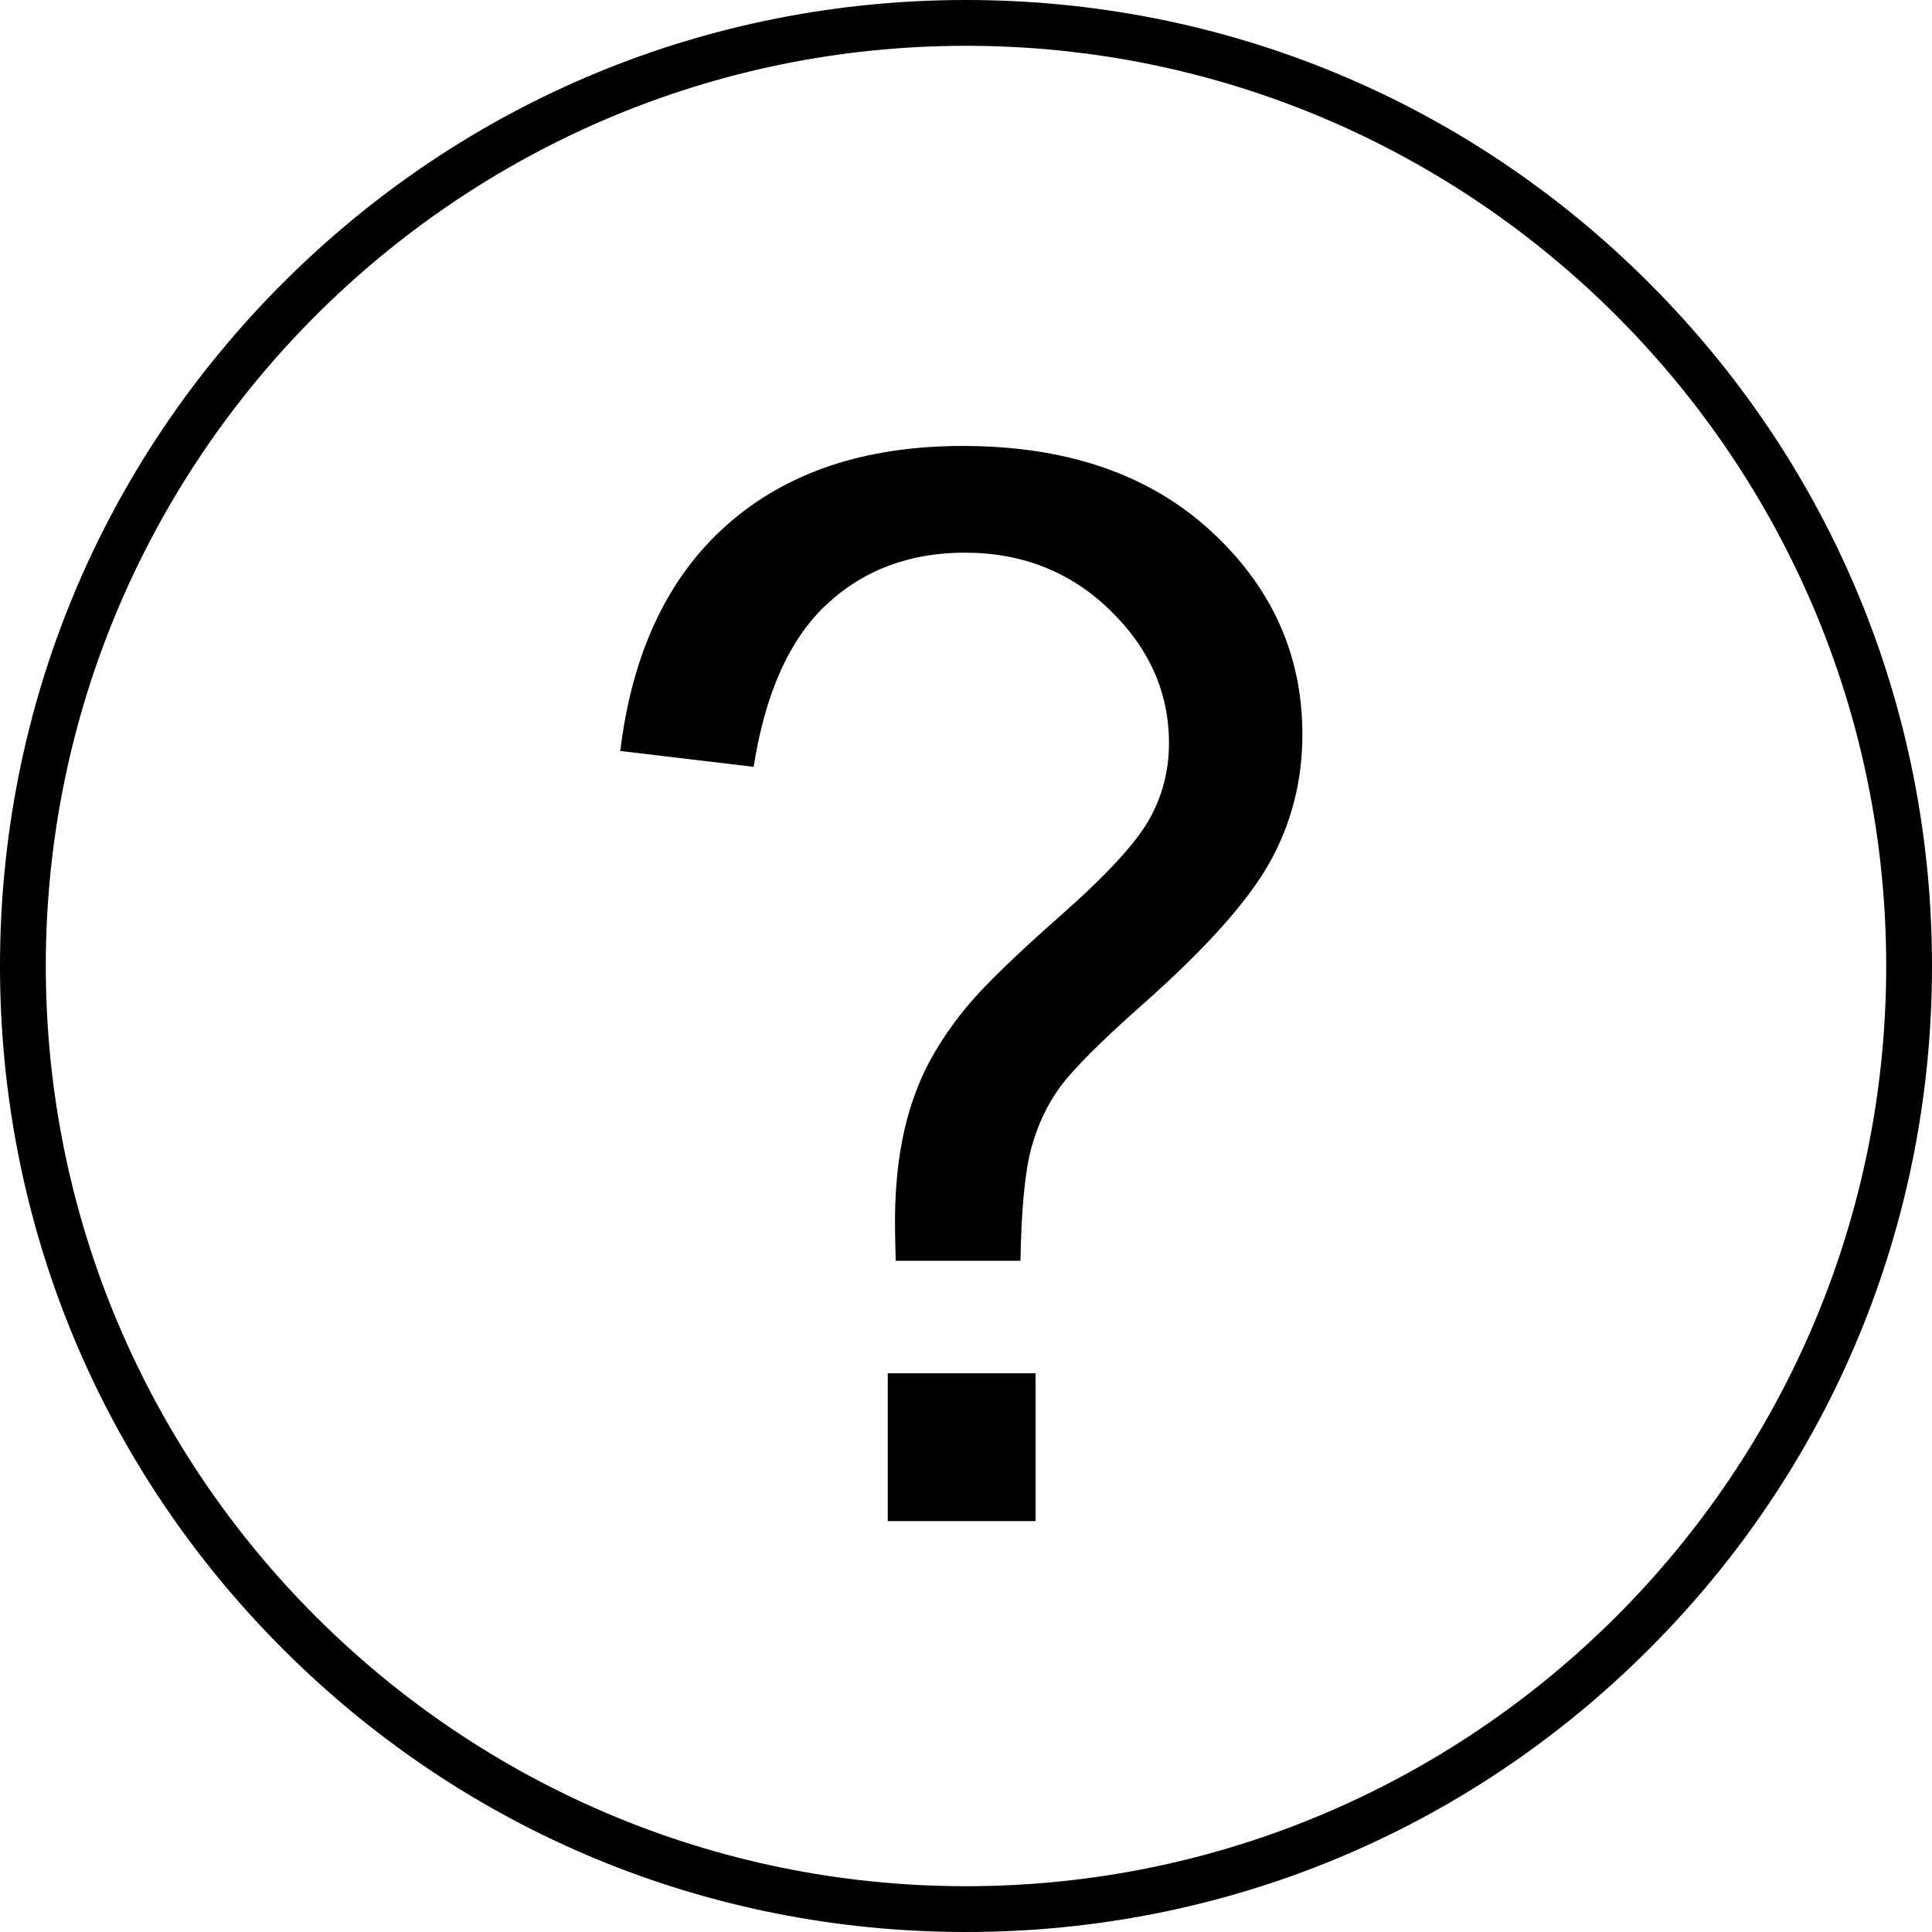
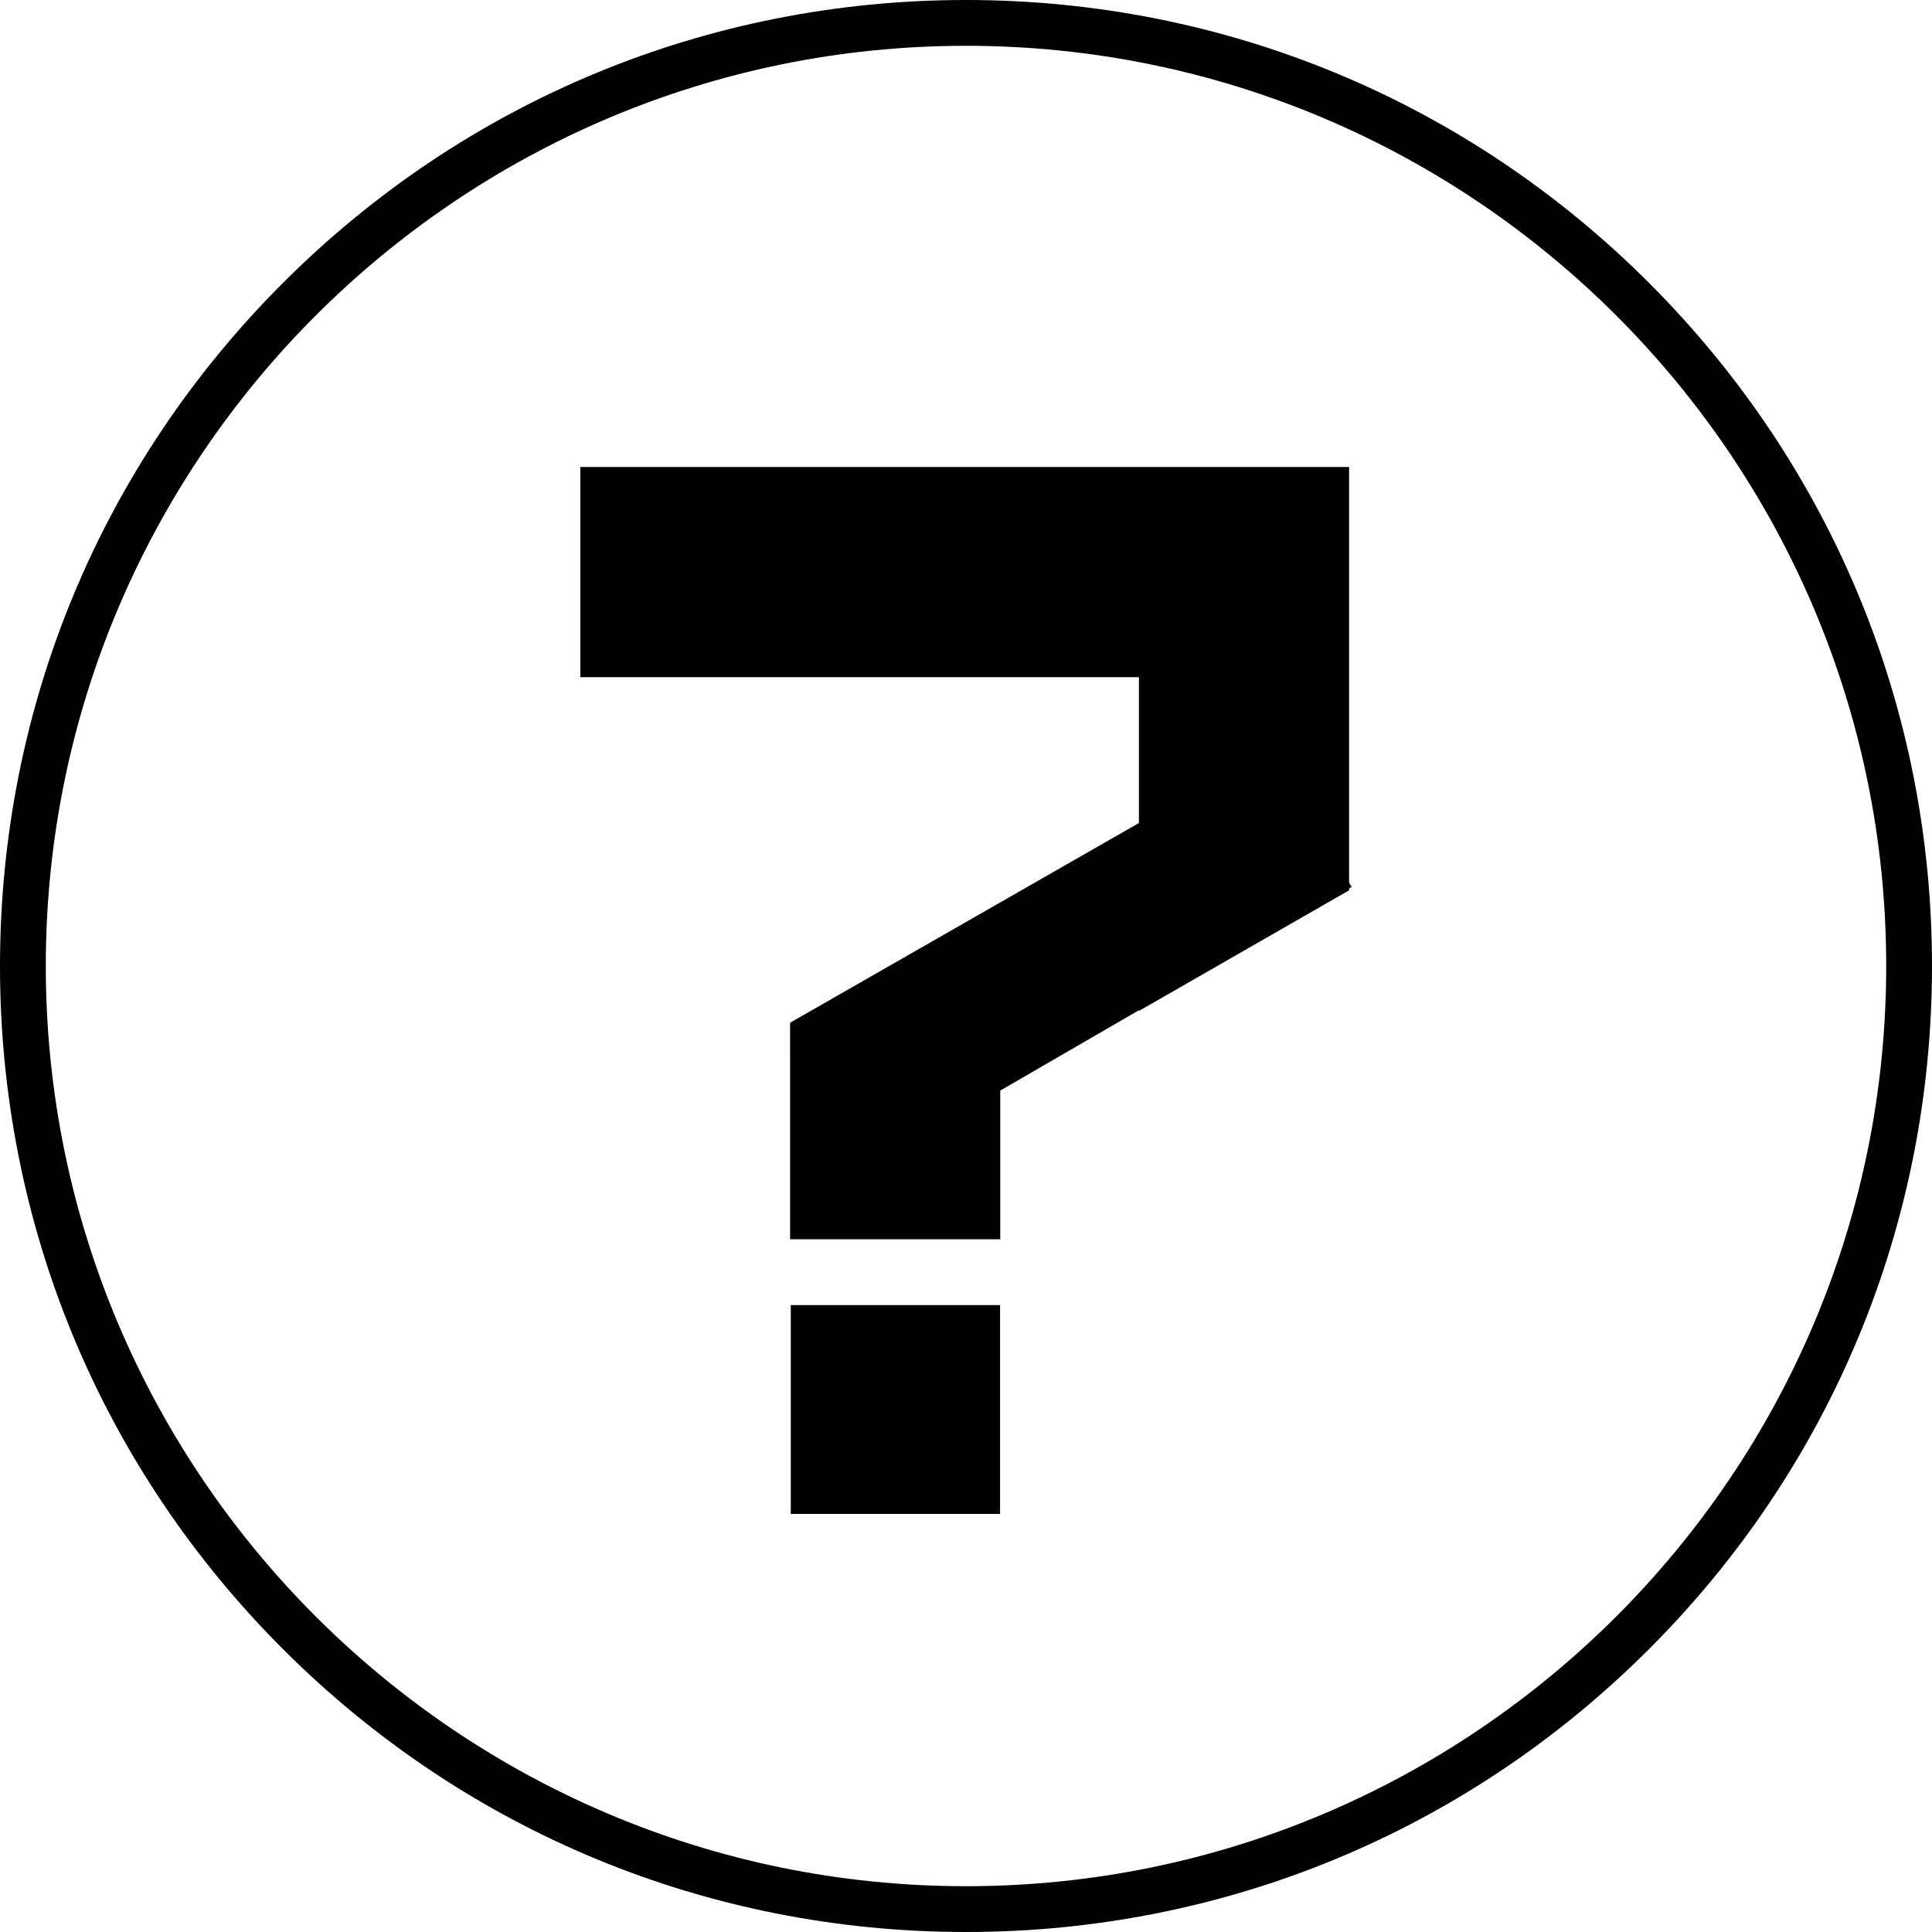
<svg xmlns="http://www.w3.org/2000/svg" version="1.1" id="Layer_1" x="0px" y="0px" width="632.805px" height="632.805px" viewBox="0 0 632.805 632.805" enable-background="new 0 0 632.805 632.805" xml:space="preserve">
  <g display="none">
    <path display="inline" fill="#29A249" d="M540.133,92.672C480.374,32.912,400.917,0,316.403,0   c-84.514,0-163.97,32.912-223.73,92.672C32.912,152.434,0,231.89,0,316.405c0,84.513,32.912,163.968,92.673,223.728   c59.761,59.764,139.216,92.672,223.73,92.672c84.514,0,163.971-32.908,223.73-92.672c59.762-59.76,92.672-139.215,92.672-223.728   C632.805,231.89,599.895,152.433,540.133,92.672z M316.403,617.805C150.209,617.805,15,482.598,15,316.405   C15,150.209,150.209,15,316.403,15c166.193,0,301.402,135.209,301.402,301.405C617.805,482.598,482.596,617.805,316.403,617.805z" />
    <path display="inline" fill="#29A249" d="M521.616,335.646c-0.103,0.425-10.136,42.746-40.756,84.773   c-40.813,56.016-96.812,84.416-166.439,84.416c-69.395,0-124.596-28.227-164.07-83.895c-29.775-41.994-39-84.717-39.089-85.146   l-14.683,3.068c0.385,1.85,9.804,45.785,41.214,90.293c18.545,26.275,40.928,47.234,66.528,62.297   c32.013,18.83,69.056,28.379,110.1,28.379c41.029,0,78.269-9.541,110.688-28.354c25.914-15.041,48.752-35.979,67.875-62.229   c32.399-44.473,42.813-88.377,43.244-90.225L521.616,335.646z" />
    <circle display="inline" fill="#29A249" cx="203.32" cy="229.171" r="30.334" />
    <circle display="inline" fill="#29A249" cx="429.487" cy="229.171" r="30.334" />
  </g>
  <g display="none">
    <path display="inline" fill="#2DA97D" d="M540.133,92.672C480.374,32.912,400.917,0,316.403,0   c-84.514,0-163.97,32.912-223.73,92.672C32.912,152.434,0,231.89,0,316.405c0,84.513,32.912,163.968,92.673,223.728   c59.761,59.764,139.216,92.672,223.73,92.672c84.514,0,163.971-32.908,223.73-92.672c59.762-59.76,92.672-139.215,92.672-223.728   C632.805,231.89,599.895,152.433,540.133,92.672z M316.403,617.805C150.209,617.805,15,482.598,15,316.405   C15,150.209,150.209,15,316.403,15c166.193,0,301.402,135.209,301.402,301.405C617.805,482.598,482.596,617.805,316.403,617.805z" />
    <circle display="inline" fill="#2DA97D" cx="203.32" cy="229.171" r="30.334" />
    <circle display="inline" fill="#2DA97D" cx="429.487" cy="229.171" r="30.334" />
    <path display="inline" fill="#2DA97D" d="M445.553,442.008c-30.17,18.398-77.926,40.33-134.091,40.33   c-56.013,0-100.913-21.83-128.717-40.143c-30.195-19.892-47.398-40.082-47.755-40.506c-0.002-0.005-0.003-0.007-0.004-0.009   l-11.497,9.64c0.741,0.885,18.515,21.914,50.558,43.104c29.599,19.576,77.465,42.912,137.415,42.912   c59.832,0,110.408-23.258,142.302-42.77c34.484-21.101,54.709-41.99,55.556-42.869L498.5,401.307   C498.303,401.51,478.508,421.913,445.553,442.008z" />
  </g>
  <g display="none">
    <path display="inline" fill="#EE6427" d="M540.133,92.672C480.374,32.912,400.917,0,316.402,0   c-84.514,0-163.97,32.912-223.73,92.672C32.912,152.432,0,231.89,0,316.405c0,84.513,32.912,163.968,92.672,223.728   c59.761,59.764,139.217,92.672,223.73,92.672c84.515,0,163.97-32.908,223.731-92.672c59.762-59.76,92.672-139.215,92.672-223.728   C632.805,231.89,599.895,152.433,540.133,92.672z M316.402,617.805C150.209,617.805,15,482.598,15,316.405   C15,150.209,150.209,15,316.402,15c166.194,0,301.403,135.209,301.403,301.405C617.805,482.598,482.596,617.805,316.402,617.805z" />
    <circle display="inline" fill="#EE6427" cx="203.323" cy="229.171" r="30.334" />
    <circle display="inline" fill="#EE6427" cx="429.491" cy="229.171" r="30.334" />
    <rect x="308.933" y="293.553" transform="matrix(-0.2367 -0.9716 0.9716 -0.2367 -32.3762 846.7966)" display="inline" fill="#EE6427" width="15.004" height="285.126" />
  </g>
  <g display="none">
    <path display="inline" fill="#DE2F27" d="M540.131,92.672C480.374,32.912,400.917,0,316.402,0   c-84.514,0-163.971,32.912-223.73,92.672C32.911,152.433,0,231.89,0,316.405c0,84.513,32.912,163.968,92.672,223.728   c59.76,59.764,139.217,92.672,223.73,92.672c84.513,0,163.97-32.908,223.729-92.672c59.764-59.76,92.674-139.215,92.674-223.728   C632.805,231.89,599.895,152.433,540.131,92.672z M316.402,617.805C150.209,617.805,15,482.598,15,316.405   C15,150.209,150.209,15,316.402,15c166.194,0,301.403,135.209,301.403,301.405C617.805,482.598,482.596,617.805,316.402,617.805z" />
    <circle display="inline" fill="#DE2F27" cx="203.322" cy="229.171" r="30.334" />
    <circle display="inline" fill="#DE2F27" cx="429.489" cy="229.171" r="30.334" />
    <path display="inline" fill="#DE2F27" d="M320.784,391.012c-55.071,0-104.478,22.316-136.226,41.035   c-34.264,20.203-55.396,40.188-56.279,41.025l10.34,10.862c0.207-0.192,21.01-19.823,53.889-39.161   c30.066-17.687,76.727-38.765,128.276-38.765c51.547,0,98.207,21.078,128.271,38.765c32.885,19.338,53.688,38.969,53.892,39.159   l10.344-10.86c-0.883-0.84-22.017-20.822-56.279-41.025C425.258,413.329,375.854,391.012,320.784,391.012z" />
  </g>
  <path display="none" fill="#29A249" d="M316.403,0.619C142.001,0.619,0.618,142,0.618,316.405  c0,174.399,141.383,315.782,315.785,315.782s315.785-141.383,315.785-315.782C632.188,142,490.805,0.619,316.403,0.619z   M432.006,196.217c17.125,0,31.008,13.884,31.008,31.01c0,17.125-13.883,31.01-31.008,31.01c-17.127,0-31.01-13.885-31.01-31.01  C400.999,210.101,414.879,196.217,432.006,196.217z M200.8,196.217c17.126,0,31.009,13.884,31.009,31.01  c0,17.125-13.883,31.01-31.009,31.01c-17.125,0-31.009-13.885-31.009-31.01C169.792,210.101,183.675,196.217,200.8,196.217z   M496.917,431.768c-19.549,26.834-42.896,48.238-69.387,63.613c-33.142,19.236-71.212,28.99-113.153,28.99  c-41.958,0-79.826-9.762-112.552-29.012c-26.17-15.396-49.052-36.822-68.01-63.688c-32.11-45.5-41.738-90.416-42.132-92.305  l15.01-3.137c0.092,0.436,9.521,44.106,39.96,87.034c40.353,56.91,96.784,85.769,167.725,85.769  c71.183,0,128.427-29.035,170.146-86.297c31.306-42.965,41.563-86.232,41.664-86.664l14.938,3.457  C540.688,341.422,530.042,386.303,496.917,431.768z" />
  <path display="none" fill="#2DA97D" d="M316.403,0.619C142.001,0.619,0.618,142,0.618,316.405  c0,174.399,141.383,315.782,315.785,315.782s315.785-141.383,315.785-315.782C632.188,142,490.805,0.619,316.403,0.619z   M432.006,196.217c17.125,0,31.008,13.884,31.008,31.01c0,17.125-13.883,31.01-31.008,31.01c-17.127,0-31.01-13.885-31.01-31.01  C400.999,210.101,414.879,196.217,432.006,196.217z M200.8,196.217c17.126,0,31.009,13.884,31.009,31.01  c0,17.125-13.882,31.01-31.009,31.01c-17.126,0-31.009-13.885-31.009-31.01C169.792,210.101,183.674,196.217,200.8,196.217z   M456.827,457.647c-32.605,19.942-84.312,43.723-145.475,43.723c-61.285,0-110.218-23.855-140.476-43.867  c-32.757-21.664-50.927-43.162-51.685-44.066l11.753-9.852c0.001,0.002,0.002,0.004,0.004,0.006  c0.365,0.437,17.951,21.076,48.819,41.408c28.423,18.721,74.323,41.037,131.584,41.037c57.417,0,106.237-22.42,137.079-41.229  c33.689-20.543,53.926-41.396,54.125-41.604l11.062,10.625C512.752,414.721,492.079,436.083,456.827,457.647z" />
  <path display="none" fill="#F89820" d="M316.402,0.619C142.001,0.619,0.618,142,0.618,316.405  c0,174.399,141.383,315.782,315.784,315.782c174.403,0,315.786-141.383,315.786-315.782C632.188,142,490.805,0.619,316.402,0.619z   M432.004,196.217c17.127,0,31.01,13.884,31.01,31.01c0,17.125-13.883,31.01-31.01,31.01c-17.125,0-31.008-13.885-31.008-31.01  C400.999,210.101,414.879,196.217,432.004,196.217z M200.8,196.217c17.126,0,31.009,13.884,31.009,31.01  c0,17.125-13.882,31.01-31.009,31.01c-17.126,0-31.008-13.885-31.008-31.01C169.792,210.101,183.674,196.217,200.8,196.217z   M501.834,446.504H129.727V431.17h372.109v15.334H501.834L501.834,446.504z" />
  <path display="none" fill="#EE6427" d="M316.402,0.619C142,0.619,0.618,142,0.618,316.405  c0,174.399,141.382,315.782,315.784,315.782c174.403,0,315.786-141.383,315.786-315.782C632.188,142,490.805,0.619,316.402,0.619z   M200.804,196.217c17.126,0,31.009,13.884,31.009,31.01c0,17.125-13.883,31.01-31.009,31.01c-17.126,0-31.009-13.885-31.009-31.01  C169.795,210.101,183.678,196.217,200.804,196.217z M176.633,480.708l-3.63-14.9l283.171-69.004l3.629,14.9L176.633,480.708z   M432.008,258.237c-17.125,0-31.008-13.885-31.008-31.01c0-17.126,13.883-31.01,31.008-31.01c17.127,0,31.012,13.884,31.012,31.01  C463.02,244.352,449.135,258.237,432.008,258.237z" />
  <path display="none" fill="#DE2F27" d="M316.402,0.619C142,0.619,0.618,142,0.618,316.405  c0,174.399,141.382,315.782,315.784,315.782c174.401,0,315.786-141.383,315.786-315.782C632.188,142,490.803,0.619,316.402,0.619z   M432.006,196.217c17.127,0,31.01,13.884,31.01,31.01c0,17.125-13.883,31.01-31.01,31.01c-17.125,0-31.008-13.885-31.008-31.01  C401,210.101,414.881,196.217,432.006,196.217z M200.803,196.217c17.127,0,31.01,13.884,31.01,31.01  c0,17.125-13.883,31.01-31.01,31.01c-17.125,0-31.008-13.885-31.008-31.01C169.795,210.101,183.678,196.217,200.803,196.217z   M507.102,487.668c-0.209-0.197-21.477-20.266-55.09-40.033c-30.731-18.078-78.434-39.627-131.131-39.627  c-52.697,0-100.397,21.549-131.133,39.627c-33.611,19.771-54.877,39.836-55.089,40.035l-10.57-11.104  c0.902-0.859,22.506-21.287,57.533-41.939c32.455-19.137,82.962-41.949,139.259-41.949s106.803,22.813,139.26,41.949  c35.027,20.652,56.633,41.08,57.533,41.939L507.102,487.668z" />
  <g display="none">
    <path display="inline" fill="#F89820" d="M540.133,92.672C480.374,32.912,400.917,0,316.402,0   c-84.514,0-163.97,32.912-223.729,92.672C32.912,152.434,0,231.89,0,316.405c0,84.513,32.911,163.968,92.673,223.728   c59.761,59.764,139.216,92.672,223.729,92.672c84.515,0,163.97-32.908,223.731-92.672c59.762-59.76,92.672-139.215,92.672-223.728   C632.805,231.89,599.895,152.433,540.133,92.672z M316.402,617.805C150.208,617.805,15,482.598,15,316.405   C15,150.209,150.208,15,316.402,15s301.403,135.209,301.403,301.405C617.805,482.598,482.596,617.805,316.402,617.805z" />
    <circle display="inline" fill="#F89820" cx="203.319" cy="229.171" r="30.334" />
    <circle display="inline" fill="#F89820" cx="429.487" cy="229.171" r="30.334" />
    <polygon display="inline" fill="#F89820" points="352.632,438.389 280.054,418.388 207.478,438.388 136.898,418.938    132.913,433.399 207.478,453.948 280.054,433.948 352.632,453.948 425.214,433.948 495.803,453.399 499.788,438.938    425.214,418.389  " />
  </g>
  <g display="none">
    <path display="inline" fill="#F89820" d="M540.133,92.672C480.374,32.912,400.917,0,316.402,0   c-84.514,0-163.97,32.912-223.729,92.672C32.911,152.434,0,231.89,0,316.405c0,84.513,32.91,163.968,92.672,223.728   c59.762,59.764,139.217,92.672,223.729,92.672c84.515,0,163.97-32.908,223.731-92.672c59.763-59.76,92.672-139.215,92.672-223.728   C632.805,231.89,599.895,152.433,540.133,92.672z M316.402,617.805C150.208,617.805,15,482.598,15,316.405   C15,150.209,150.208,15,316.402,15s301.403,135.209,301.403,301.405C617.805,482.598,482.596,617.805,316.402,617.805z" />
    <path display="inline" fill="#F89820" d="M203.319,259.505c16.754,0,30.334-13.581,30.334-30.334s-60.668-16.753-60.668,0   S186.566,259.505,203.319,259.505z" />
    <path display="inline" fill="#F89820" d="M429.487,259.505c16.752,0,30.334-13.581,30.334-30.334s-60.668-16.753-60.668,0   S412.733,259.505,429.487,259.505z" />
    <path display="inline" fill="#F89820" d="M197.217,435.4l14.912,1.622c0.214-1.686-25.868-41.218,53.774-41.218   c85.617,0,188.78,46.71,189.813,47.185l6.239-13.644c-4.332-1.979-107.124-48.541-196.052-48.541   C171.901,380.807,197.447,433.17,197.217,435.4z" />
  </g>
  <g display="none">
    <path display="inline" fill="#DE2F27" d="M540.133,92.672C480.374,32.912,400.917,0,316.402,0   c-84.514,0-163.97,32.912-223.729,92.672C32.912,152.434,0,231.89,0,316.405c0,84.513,32.911,163.968,92.673,223.728   c59.761,59.764,139.216,92.672,223.729,92.672c84.515,0,163.97-32.908,223.731-92.672c59.762-59.76,92.672-139.215,92.672-223.728   C632.805,231.89,599.895,152.433,540.133,92.672z M316.402,617.805C150.208,617.805,15,482.598,15,316.405   C15,150.209,150.208,15,316.402,15s301.403,135.209,301.403,301.405C617.805,482.598,482.596,617.805,316.402,617.805z" />
    <circle display="inline" fill="#DE2F27" cx="203.319" cy="229.171" r="30.334" />
    <circle display="inline" fill="#DE2F27" cx="429.487" cy="229.171" r="30.334" />
    <path display="inline" fill="#DE2F27" d="M178.903,351.57c30.667,0,0-48,0-48S148.236,351.57,178.903,351.57z" />
    <path display="inline" fill="#DE2F27" d="M320.784,391.012c-55.07,0-104.478,22.316-136.226,41.035   c-34.264,20.203-55.396,40.188-56.279,41.025l10.341,10.862c0.207-0.192,21.01-19.823,53.889-39.161   c30.066-17.687,76.727-38.765,128.275-38.765c51.547,0,98.207,21.078,128.271,38.765c32.885,19.338,53.688,38.969,53.892,39.159   l10.344-10.86c-0.883-0.84-22.017-20.822-56.279-41.025C425.258,413.329,375.854,391.012,320.784,391.012z" />
  </g>
  <g display="none">
    <path display="inline" fill="#F89820" d="M540.133,92.672C480.374,32.912,400.917,0,316.402,0   c-84.515,0-163.97,32.912-223.729,92.672C32.912,152.434,0,231.89,0,316.404c0,84.514,32.912,163.969,92.674,223.729   c59.761,59.764,139.216,92.672,223.729,92.672c84.514,0,163.969-32.908,223.731-92.672c59.763-59.76,92.672-139.215,92.672-223.729   C632.805,231.89,599.895,152.433,540.133,92.672z M316.402,617.805C150.208,617.805,15,482.598,15,316.404   C15,150.209,150.208,15,316.402,15s301.403,135.209,301.403,301.404C617.805,482.598,482.596,617.805,316.402,617.805z" />
    <circle display="inline" fill="#F89820" cx="203.623" cy="229.17" r="30.334" />
    <circle display="inline" fill="#F89820" cx="429.792" cy="229.17" r="30.334" />
    <path display="inline" fill="#F89820" d="M122.402,402.653h388.001v15c0,0-90.402,85.231-193.354,85.231   c-102.952,0-194.649-85.231-194.649-85.231L122.402,402.653L122.402,402.653z" />
  </g>
-   <g display="none">
-     <path display="inline" d="M540.133,92.671C480.374,32.912,400.917,0,316.402,0c-84.514,0-163.97,32.912-223.729,92.672   C32.912,152.434,0,231.889,0,316.405c0,84.514,32.911,163.969,92.673,223.729c59.761,59.767,139.216,92.672,223.729,92.672   c84.515,0,163.97-32.905,223.731-92.672c59.762-59.76,92.672-139.215,92.672-223.729   C632.805,231.889,599.895,152.432,540.133,92.671z M316.402,617.805C150.208,617.805,15,482.598,15,316.405   C15,150.208,150.208,15,316.402,15s301.403,135.209,301.403,301.405C617.805,482.598,482.596,617.805,316.402,617.805z" />
-     <polygon display="inline" points="441.88,221.795 441.88,152.959 373.047,152.959 190.082,152.959 190.082,221.795    373.047,221.795 373.047,269.565 258.783,334.984 258.789,351.99 258.789,405.906 327.622,405.906 327.622,357.208    373.047,330.888 373.047,331.121 441.88,291.618 441.88,291.005 442.724,290.512 441.88,289.061  " />
-     <rect x="259.011" y="427.47" display="inline" width="68.548" height="68.393" />
+   <g>
+     <path d="M540.133,92.671C480.374,32.912,400.917,0,316.402,0c-84.514,0-163.97,32.912-223.729,92.672   C32.912,152.434,0,231.889,0,316.405c0,84.514,32.911,163.969,92.673,223.729c59.761,59.767,139.216,92.672,223.729,92.672   c84.515,0,163.97-32.905,223.731-92.672c59.762-59.76,92.672-139.215,92.672-223.729   C632.805,231.889,599.895,152.432,540.133,92.671z M316.402,617.805C150.208,617.805,15,482.598,15,316.405   C15,150.208,150.208,15,316.402,15s301.403,135.209,301.403,301.405C617.805,482.598,482.596,617.805,316.402,617.805z" />
+     <polygon points="441.88,221.795 441.88,152.959 373.047,152.959 190.082,152.959 190.082,221.795 373.047,221.795 373.047,269.565    258.783,334.984 258.789,351.99 258.789,405.906 327.622,405.906 327.622,357.208 373.047,330.888 373.047,331.121 441.88,291.618    441.88,291.005 442.724,290.512 441.88,289.061  " />
+     <rect x="259.011" y="427.47" width="68.548" height="68.393" />
  </g>
-   <g>
-     <path d="M540.133,92.672C480.374,32.912,400.917,0,316.402,0c-84.515,0-163.97,32.912-223.729,92.672   C32.912,152.434,0,231.89,0,316.404c0,84.514,32.912,163.969,92.674,223.729c59.761,59.764,139.216,92.672,223.729,92.672   c84.514,0,163.969-32.908,223.731-92.672c59.763-59.76,92.672-139.215,92.672-223.729   C632.805,231.89,599.895,152.433,540.133,92.672z M316.402,617.805C150.208,617.805,15,482.598,15,316.404   C15,150.209,150.208,15,316.402,15s301.403,135.209,301.403,301.404C617.805,482.598,482.596,617.805,316.402,617.805z" />
-     <path d="M396.35,173.7c-20.156-18.422-47.158-27.633-81.01-27.633c-31.966,0-57.669,8.583-77.113,25.743   c-19.448,17.164-31.139,41.886-35.073,74.161l43.693,5.196c3.779-24.091,11.728-41.805,23.855-53.142   c12.122-11.336,27.238-17.005,45.347-17.005c18.735,0,34.559,6.259,47.471,18.776c12.91,12.518,19.367,27.043,19.367,43.576   c0,9.133-2.207,17.559-6.613,25.271c-4.405,7.717-13.975,18.068-28.692,31.059c-14.728,12.989-24.918,22.872-30.586,29.641   c-7.716,9.291-13.307,18.502-16.768,27.633c-4.724,12.128-7.086,26.533-7.086,43.225c0,2.834,0.078,7.085,0.236,12.753h40.857   c0.313-17.005,1.494-29.286,3.543-36.844c2.045-7.561,5.195-14.248,9.447-20.075c4.25-5.823,13.303-14.88,27.16-27.161   c20.625-18.265,34.482-33.774,41.568-46.528c7.084-12.754,10.627-26.688,10.627-41.805   C426.581,214.404,416.502,192.122,396.35,173.7z" />
-     <rect x="290.777" y="449.796" width="48.417" height="48.417" />
-   </g>
+   <path display="none" d="M540.133,92.672C480.374,32.912,400.917,0,316.402,0c-84.515,0-163.97,32.912-223.729,92.672  C32.912,152.434,0,231.89,0,316.404c0,84.514,32.912,163.969,92.674,223.729c59.761,59.764,139.216,92.672,223.729,92.672  c84.514,0,163.969-32.908,223.731-92.672c59.763-59.76,92.672-139.215,92.672-223.729  C632.805,231.89,599.895,152.433,540.133,92.672z M339.193,498.213h-48.417v-48.417h48.417V498.213z M415.953,282.345  c-7.086,12.754-20.943,28.264-41.568,46.528c-13.857,12.281-22.91,21.338-27.16,27.161c-4.252,5.827-7.402,12.515-9.447,20.075  c-2.049,7.558-3.229,19.839-3.543,36.844h-40.857c-0.158-5.668-0.236-9.919-0.236-12.753c0-16.691,2.362-31.097,7.086-43.225  c3.461-9.131,9.052-18.342,16.768-27.633c5.668-6.769,15.858-16.651,30.586-29.641c14.718-12.991,24.287-23.342,28.692-31.059  c4.406-7.712,6.613-16.138,6.613-25.271c0-16.533-6.457-31.058-19.367-43.576c-12.912-12.517-28.735-18.776-47.471-18.776  c-18.109,0-33.225,5.669-45.347,17.005c-12.127,11.337-20.076,29.051-23.855,53.142l-43.693-5.196  c3.934-32.275,15.625-56.997,35.073-74.161c19.444-17.16,45.147-25.743,77.113-25.743c33.852,0,60.854,9.211,81.01,27.633  c20.152,18.422,30.231,40.704,30.23,66.84C426.58,255.657,423.037,269.591,415.953,282.345z" />
  <path display="none" fill="#F89820" d="M540.133,92.672C480.373,32.912,400.916,0,316.402,0c-84.514,0-163.97,32.912-223.729,92.672  C32.912,152.434,0,231.89,0,316.404c0,84.514,32.912,163.969,92.674,223.729c59.761,59.764,139.216,92.672,223.729,92.672  c84.514,0,163.969-32.908,223.73-92.672c59.762-59.76,92.672-139.215,92.672-223.729C632.805,231.89,599.895,152.433,540.133,92.672  z M429.791,198.836c16.752,0,30.334,13.582,30.334,30.334c0,16.754-13.582,30.334-30.334,30.334  c-16.754,0-30.334-13.58-30.334-30.334C399.457,212.418,413.037,198.836,429.791,198.836z M203.623,198.836  c16.754,0,30.334,13.582,30.334,30.334c0,16.754-13.58,30.334-30.334,30.334c-16.753,0-30.334-13.58-30.334-30.334  C173.289,212.418,186.87,198.836,203.623,198.836z M510.402,417.652c0,0-90.402,85.233-193.353,85.233  c-102.952,0-194.649-85.233-194.649-85.233v-15h388L510.402,417.652L510.402,417.652z" />
</svg>
